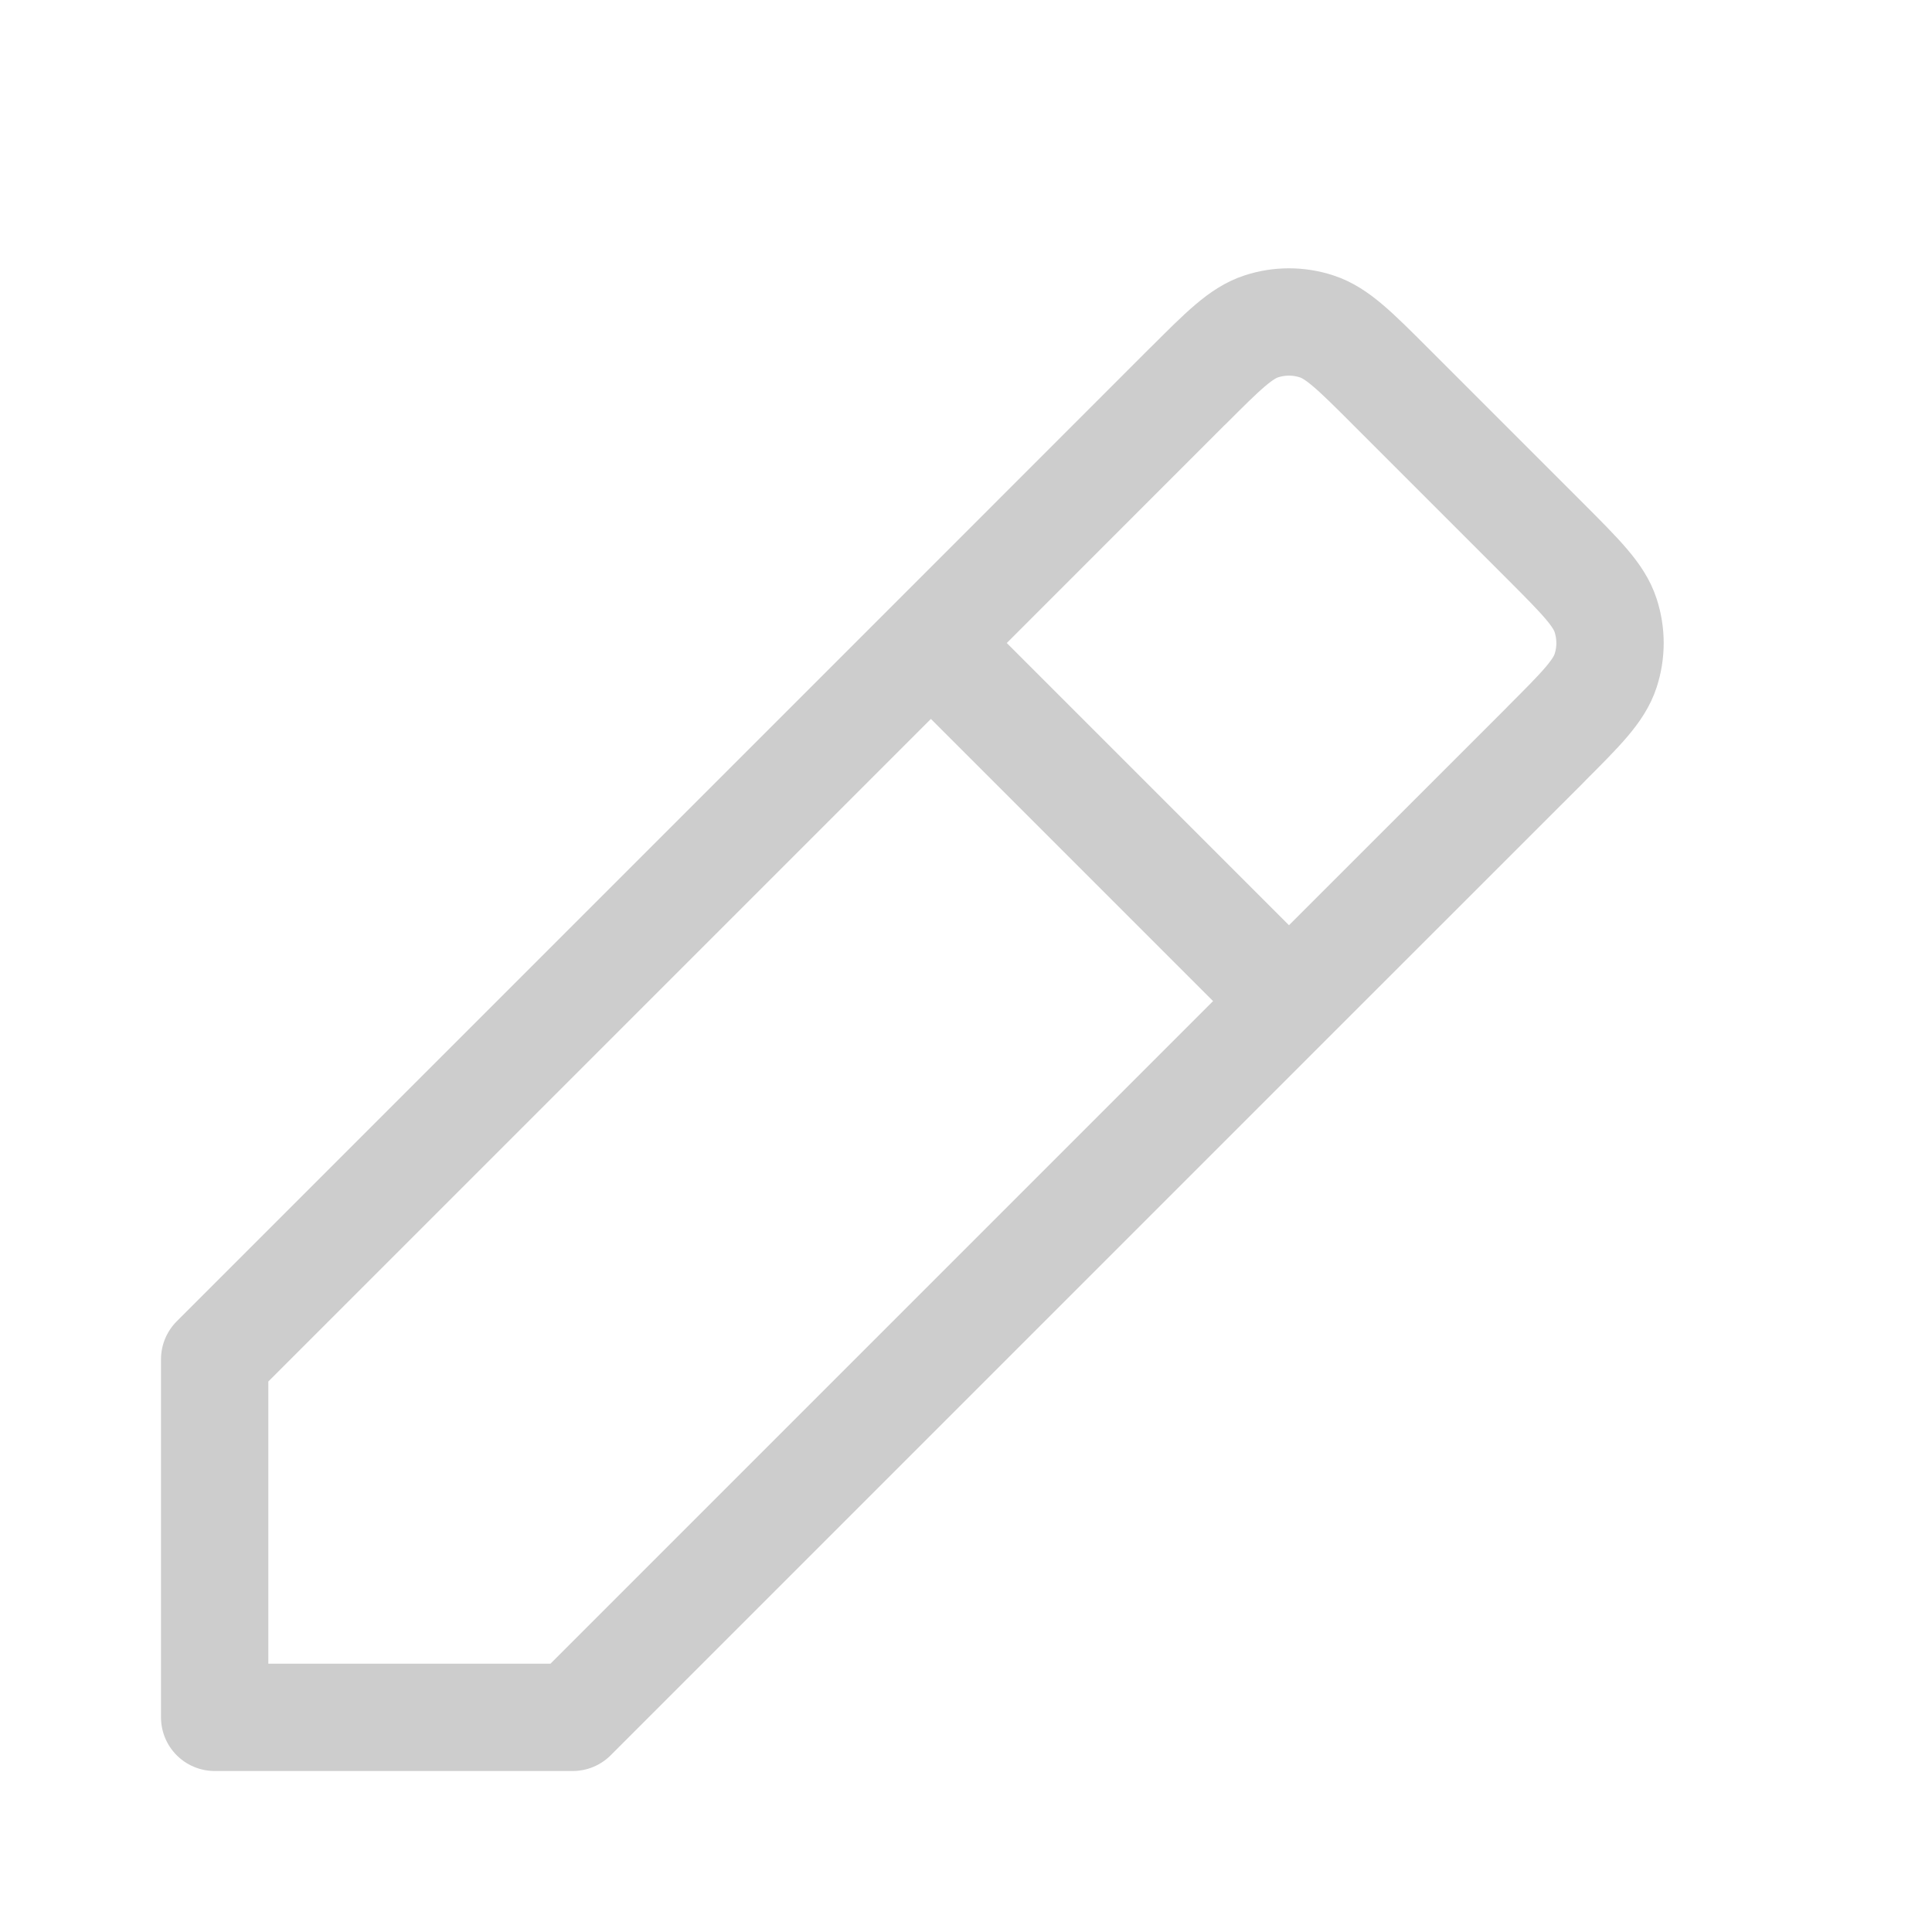
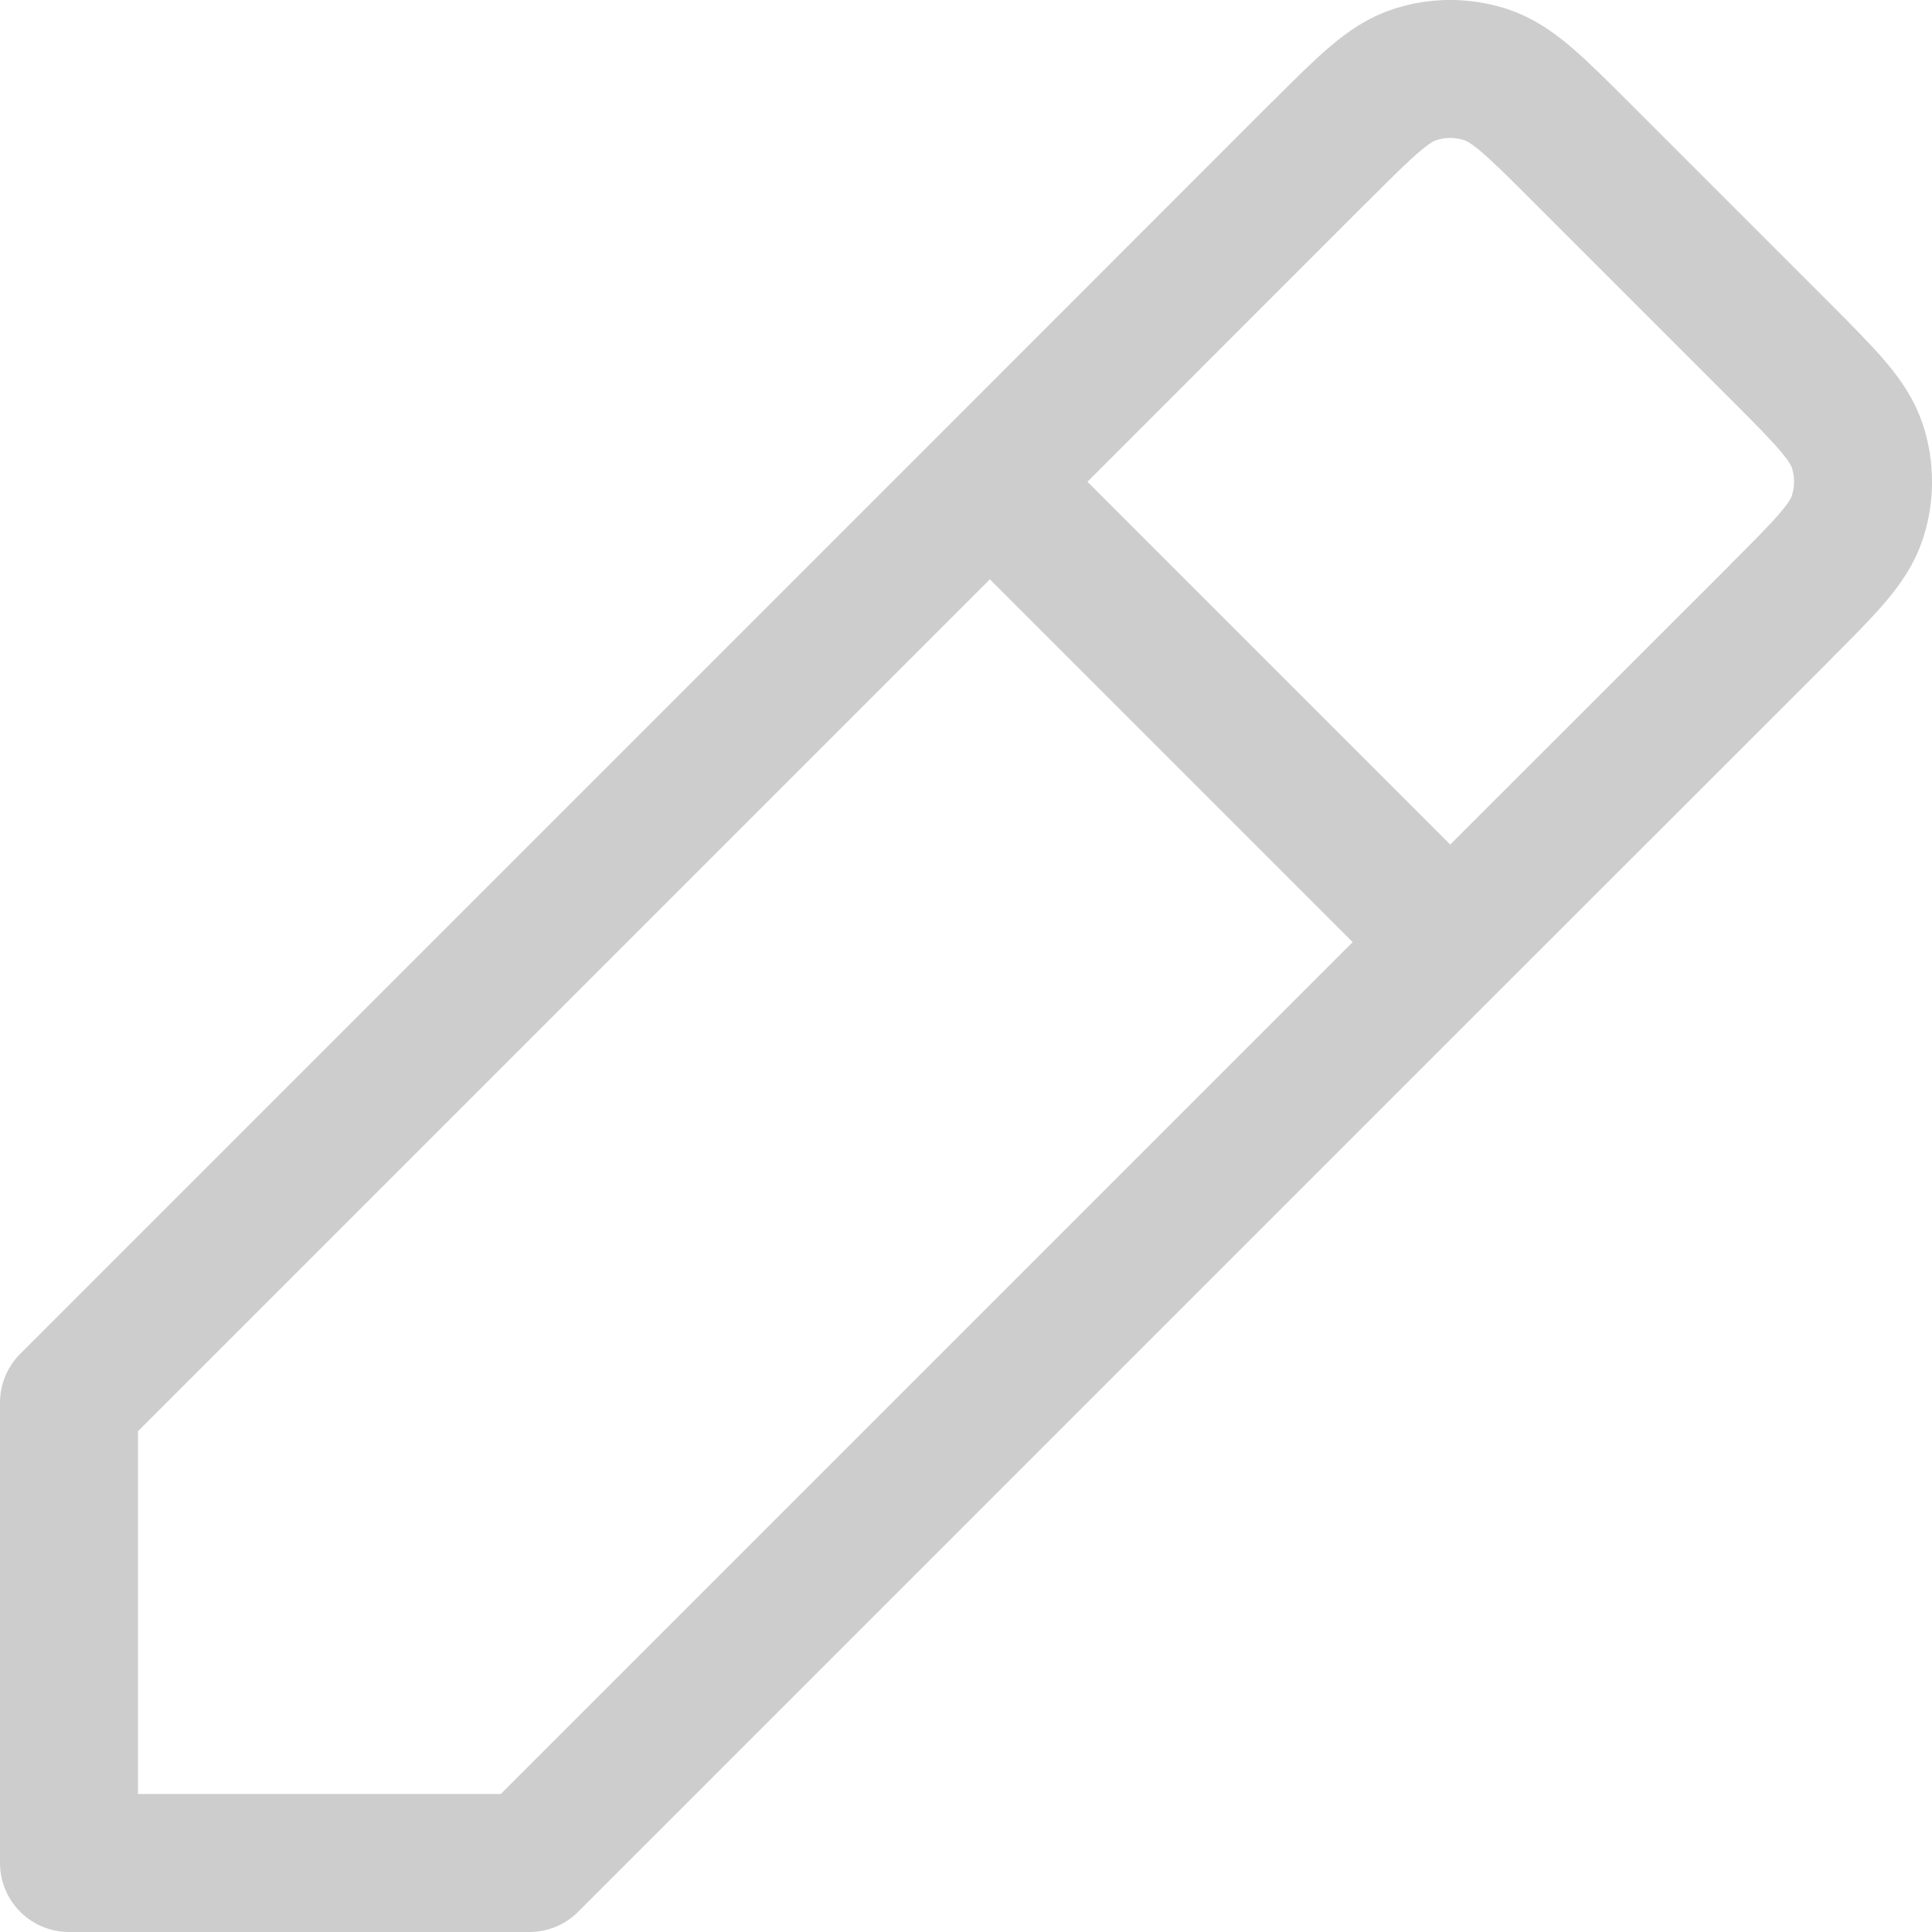
- <svg xmlns="http://www.w3.org/2000/svg" width="18" height="18" viewBox="0 0 18 18" fill="none">
-   <path d="M8.673 5.991L2 12.664V16H5.336L12.009 9.327M8.673 5.991L11.065 3.598L11.067 3.597C11.396 3.268 11.561 3.103 11.751 3.041C11.919 2.986 12.099 2.986 12.267 3.041C12.457 3.103 12.622 3.267 12.951 3.596L14.402 5.047C14.732 5.378 14.897 5.543 14.959 5.733C15.014 5.901 15.014 6.081 14.959 6.249C14.897 6.439 14.732 6.604 14.402 6.934L14.402 6.935L12.009 9.327M8.673 5.991L12.009 9.327" stroke="#CDCDCD" stroke-linecap="round" stroke-linejoin="round" />
+ <svg xmlns="http://www.w3.org/2000/svg" width="14" height="14" viewBox="0 0 14 14" fill="none">
+   <path d="M7.173 3.491L0.5 10.164V13.5H3.836L10.509 6.827M7.173 3.491L9.565 1.098L9.567 1.097C9.896 0.768 10.061 0.603 10.251 0.541C10.419 0.486 10.599 0.486 10.767 0.541C10.957 0.603 11.122 0.767 11.451 1.096L12.902 2.547C13.232 2.878 13.397 3.043 13.459 3.233C13.514 3.401 13.514 3.581 13.459 3.749C13.397 3.939 13.232 4.104 12.902 4.434L12.902 4.435L10.509 6.827M7.173 3.491L10.509 6.827" stroke="#CDCDCD" stroke-linecap="round" stroke-linejoin="round" />
</svg>
